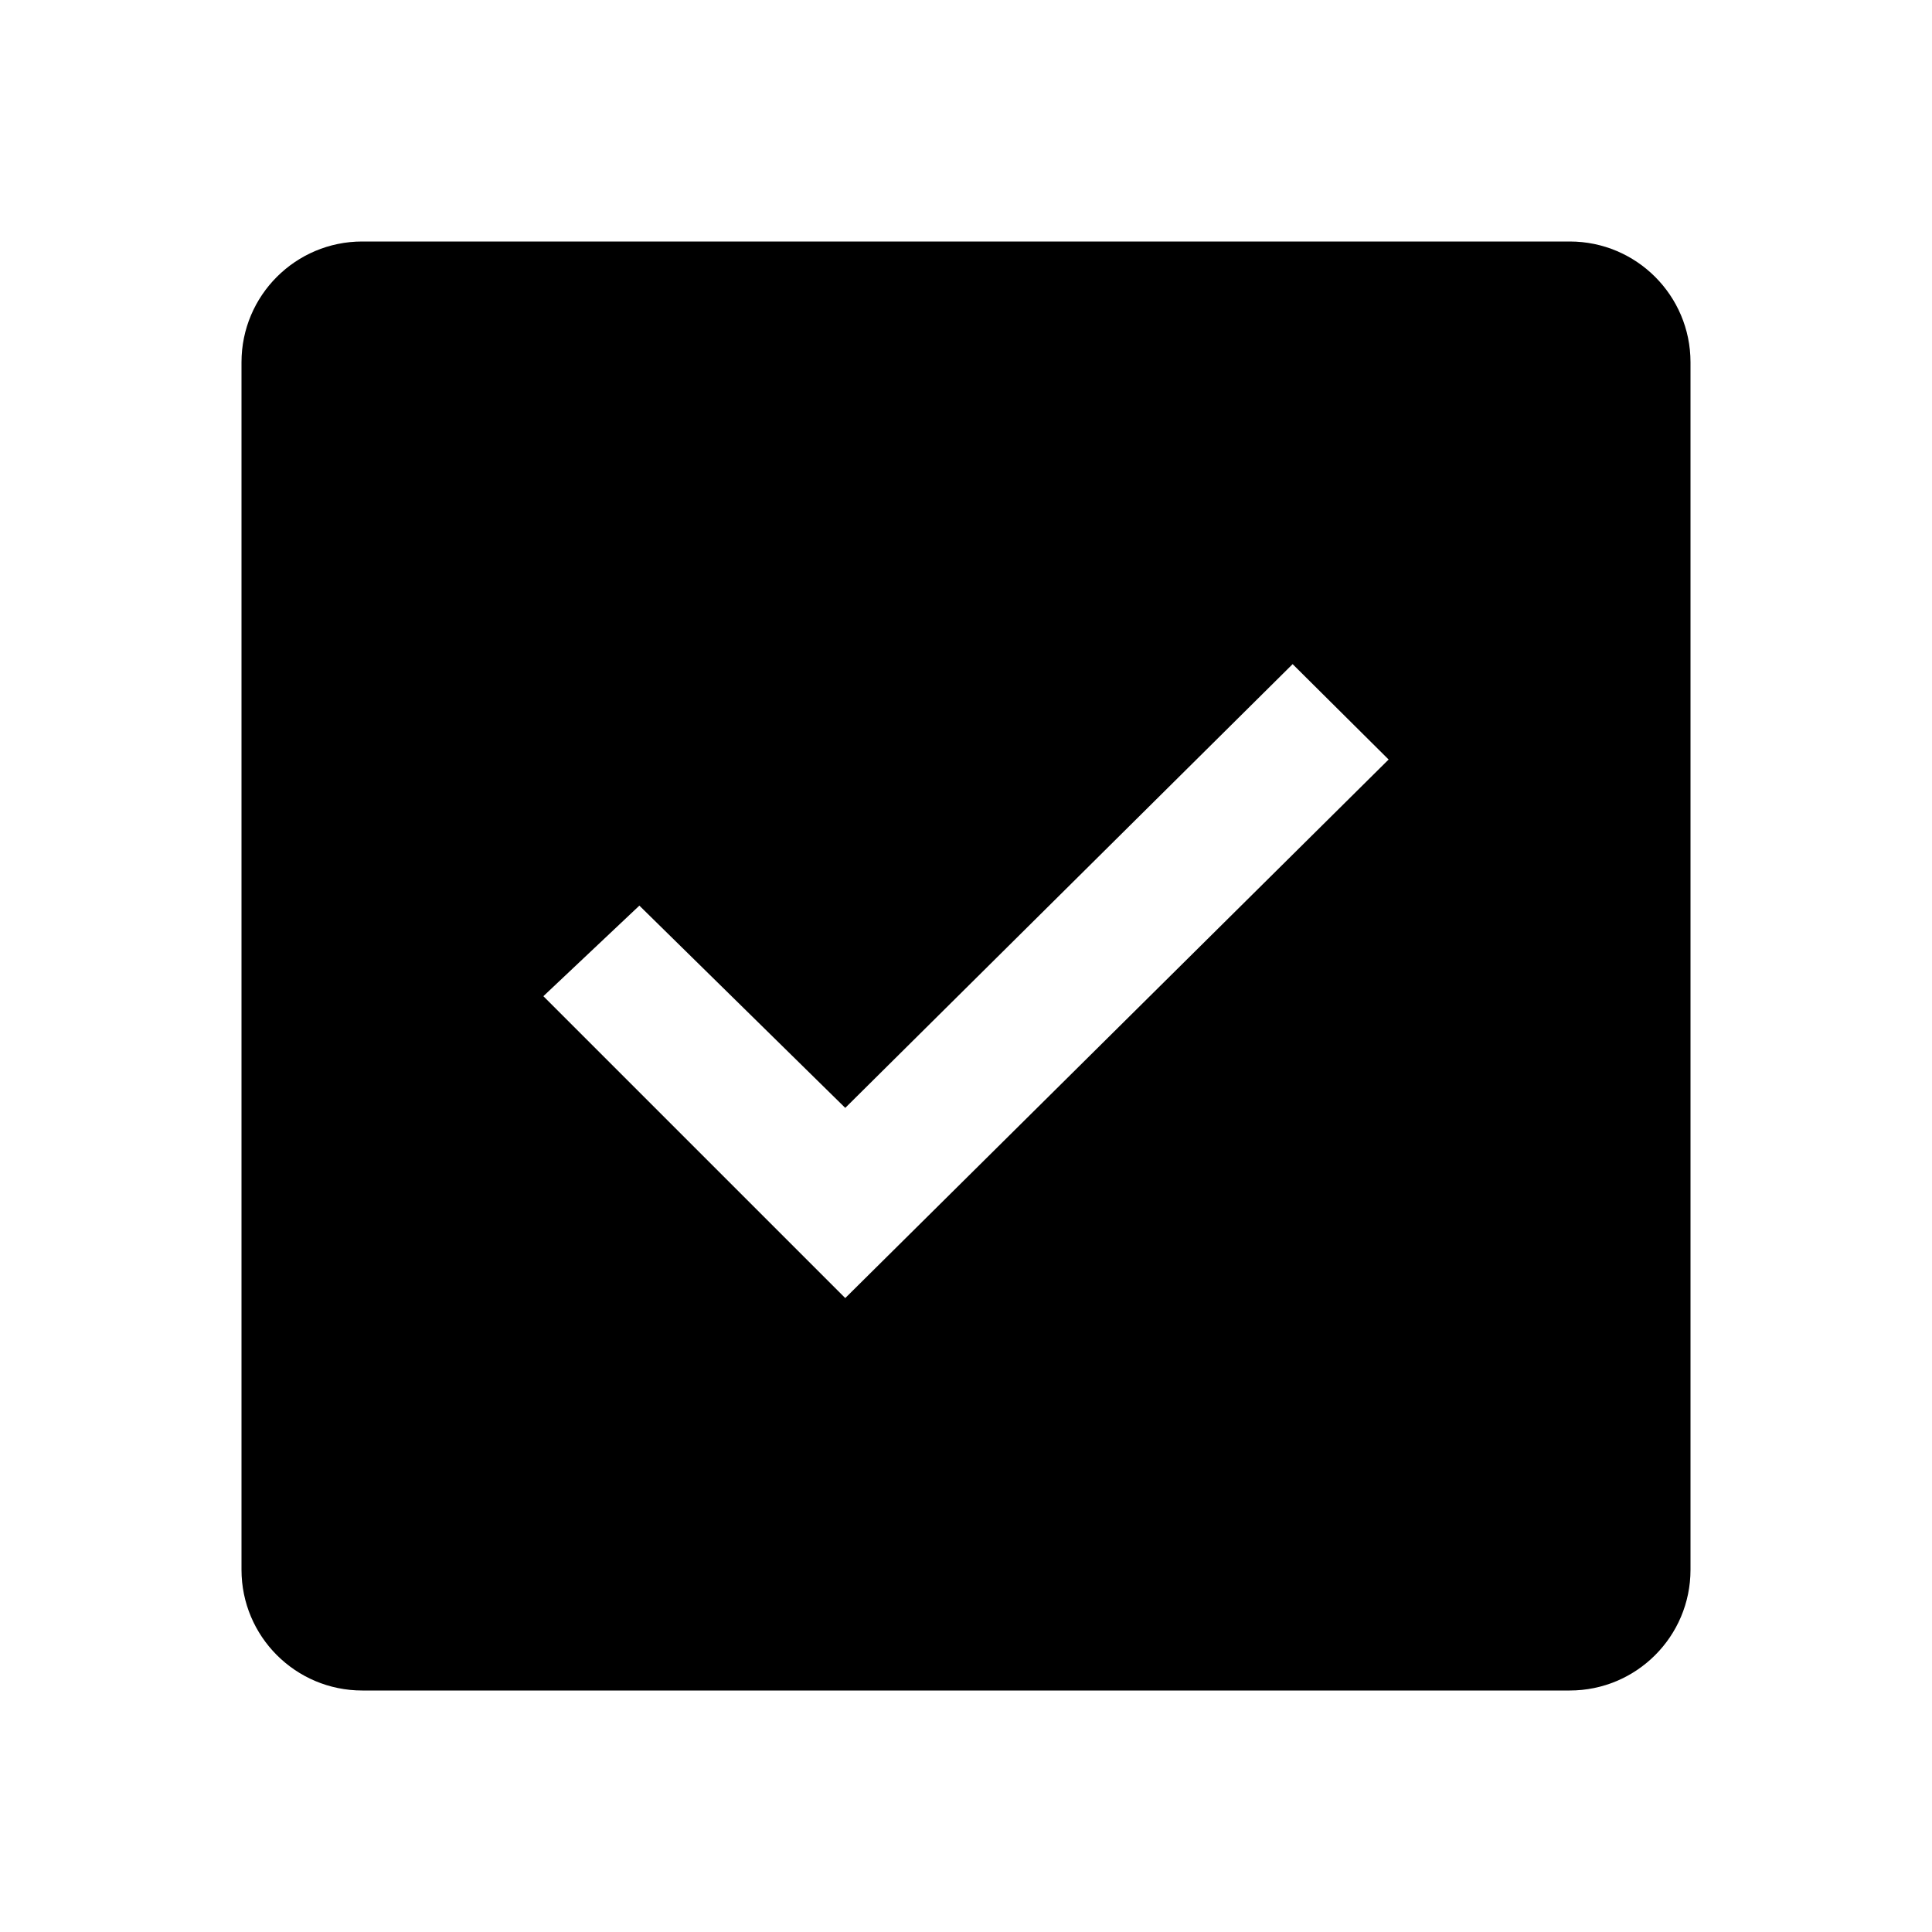
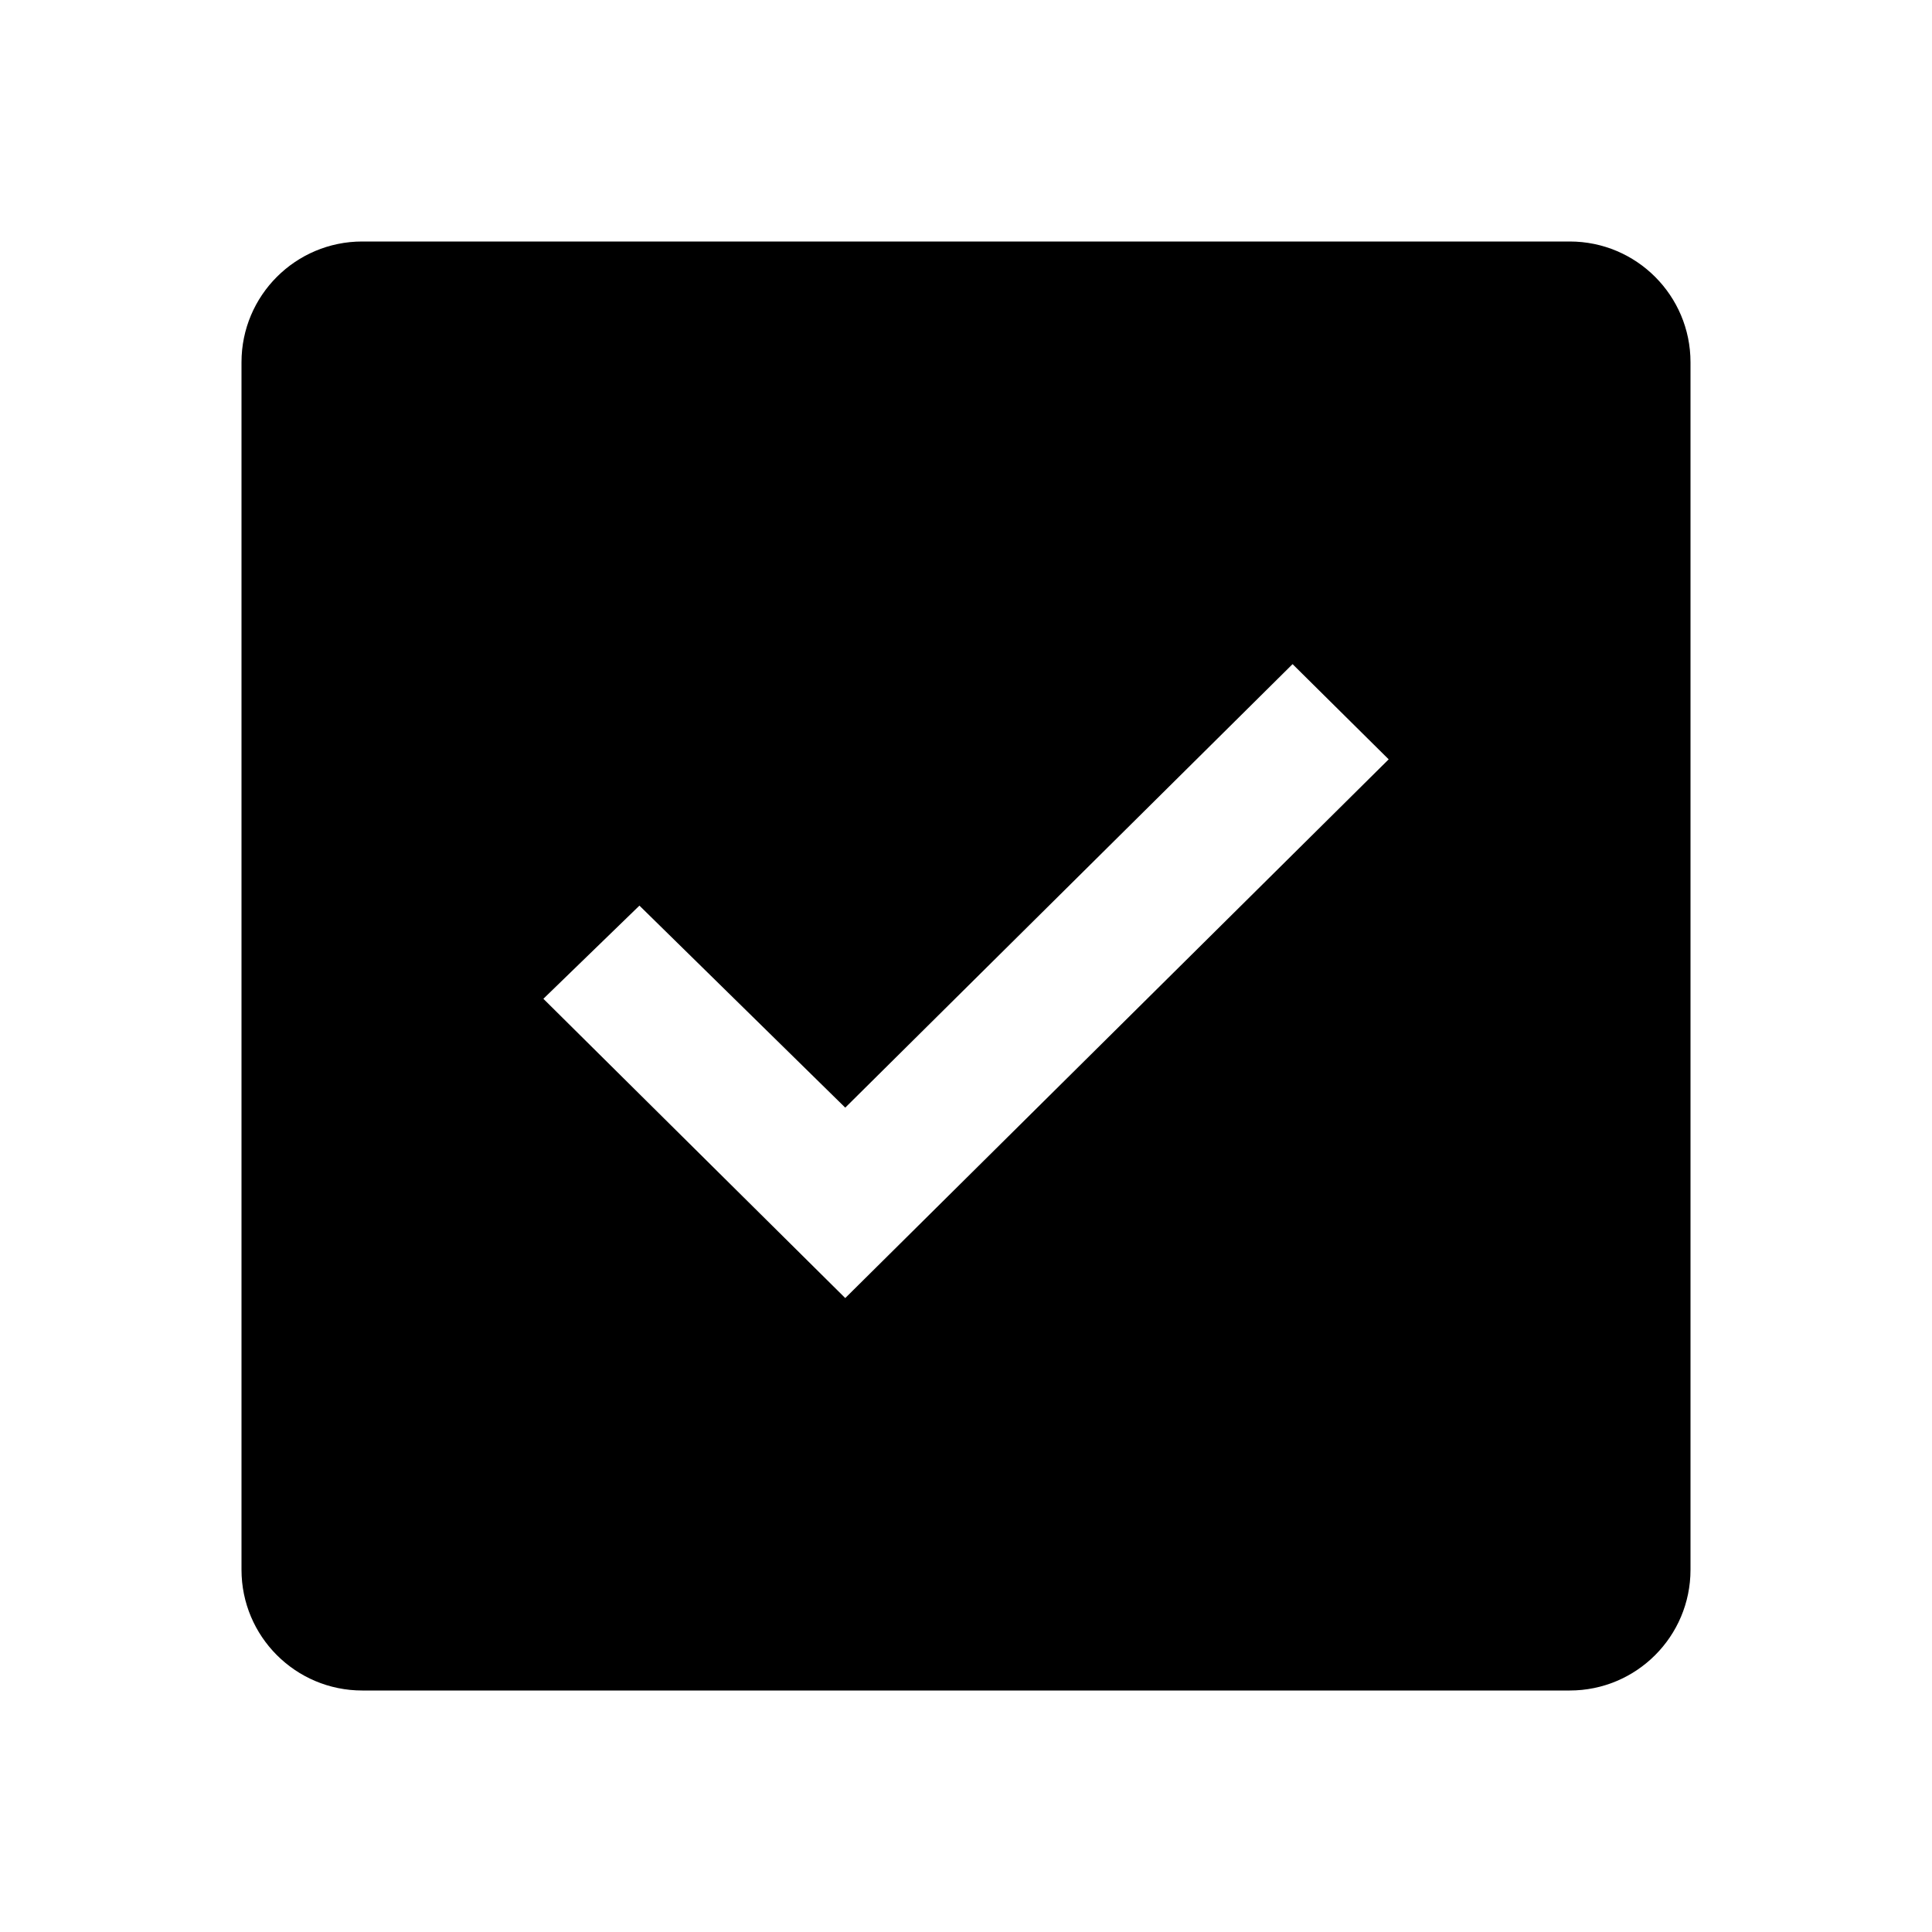
- <svg xmlns="http://www.w3.org/2000/svg" id="icon" viewBox="0 0 32 32">
+ <svg xmlns="http://www.w3.org/2000/svg" id="icon" width="32" height="32" viewBox="0 0 32 32">
  <defs>
-     <style>.cls-1{fill:none;}</style>
+     <style>
+       .cls-1 {
+         fill: none;
+       }
+     </style>
  </defs>
-   <path d="M26,4H6A2,2,0,0,0,4,6V26a2,2,0,0,0,2,2H26a2,2,0,0,0,2-2V6A2,2,0,0,0,26,4ZM14,21.5l-5-5L10.59,15,14,18.35,21.41,11,23,12.58Z" transform="translate(0 0)" />
+   <path d="M26,4H6A2,2,0,0,0,4,6V26a2,2,0,0,0,2,2H26a2,2,0,0,0,2-2V6A2,2,0,0,0,26,4ZM14,21.5,9,16.543,10.591,15,14,18.346,21.409,11l1.592,1.577Z" transform="translate(0 0)" />
+   <path id="inner-path" class="cls-1" d="M14,21.5,9,16.543,10.591,15,14,18.346,21.409,11l1.592,1.577Z" transform="translate(0 0)" />
  <rect id="_Transparent_Rectangle_" data-name="&lt;Transparent Rectangle&gt;" class="cls-1" width="32" height="32" />
</svg>
